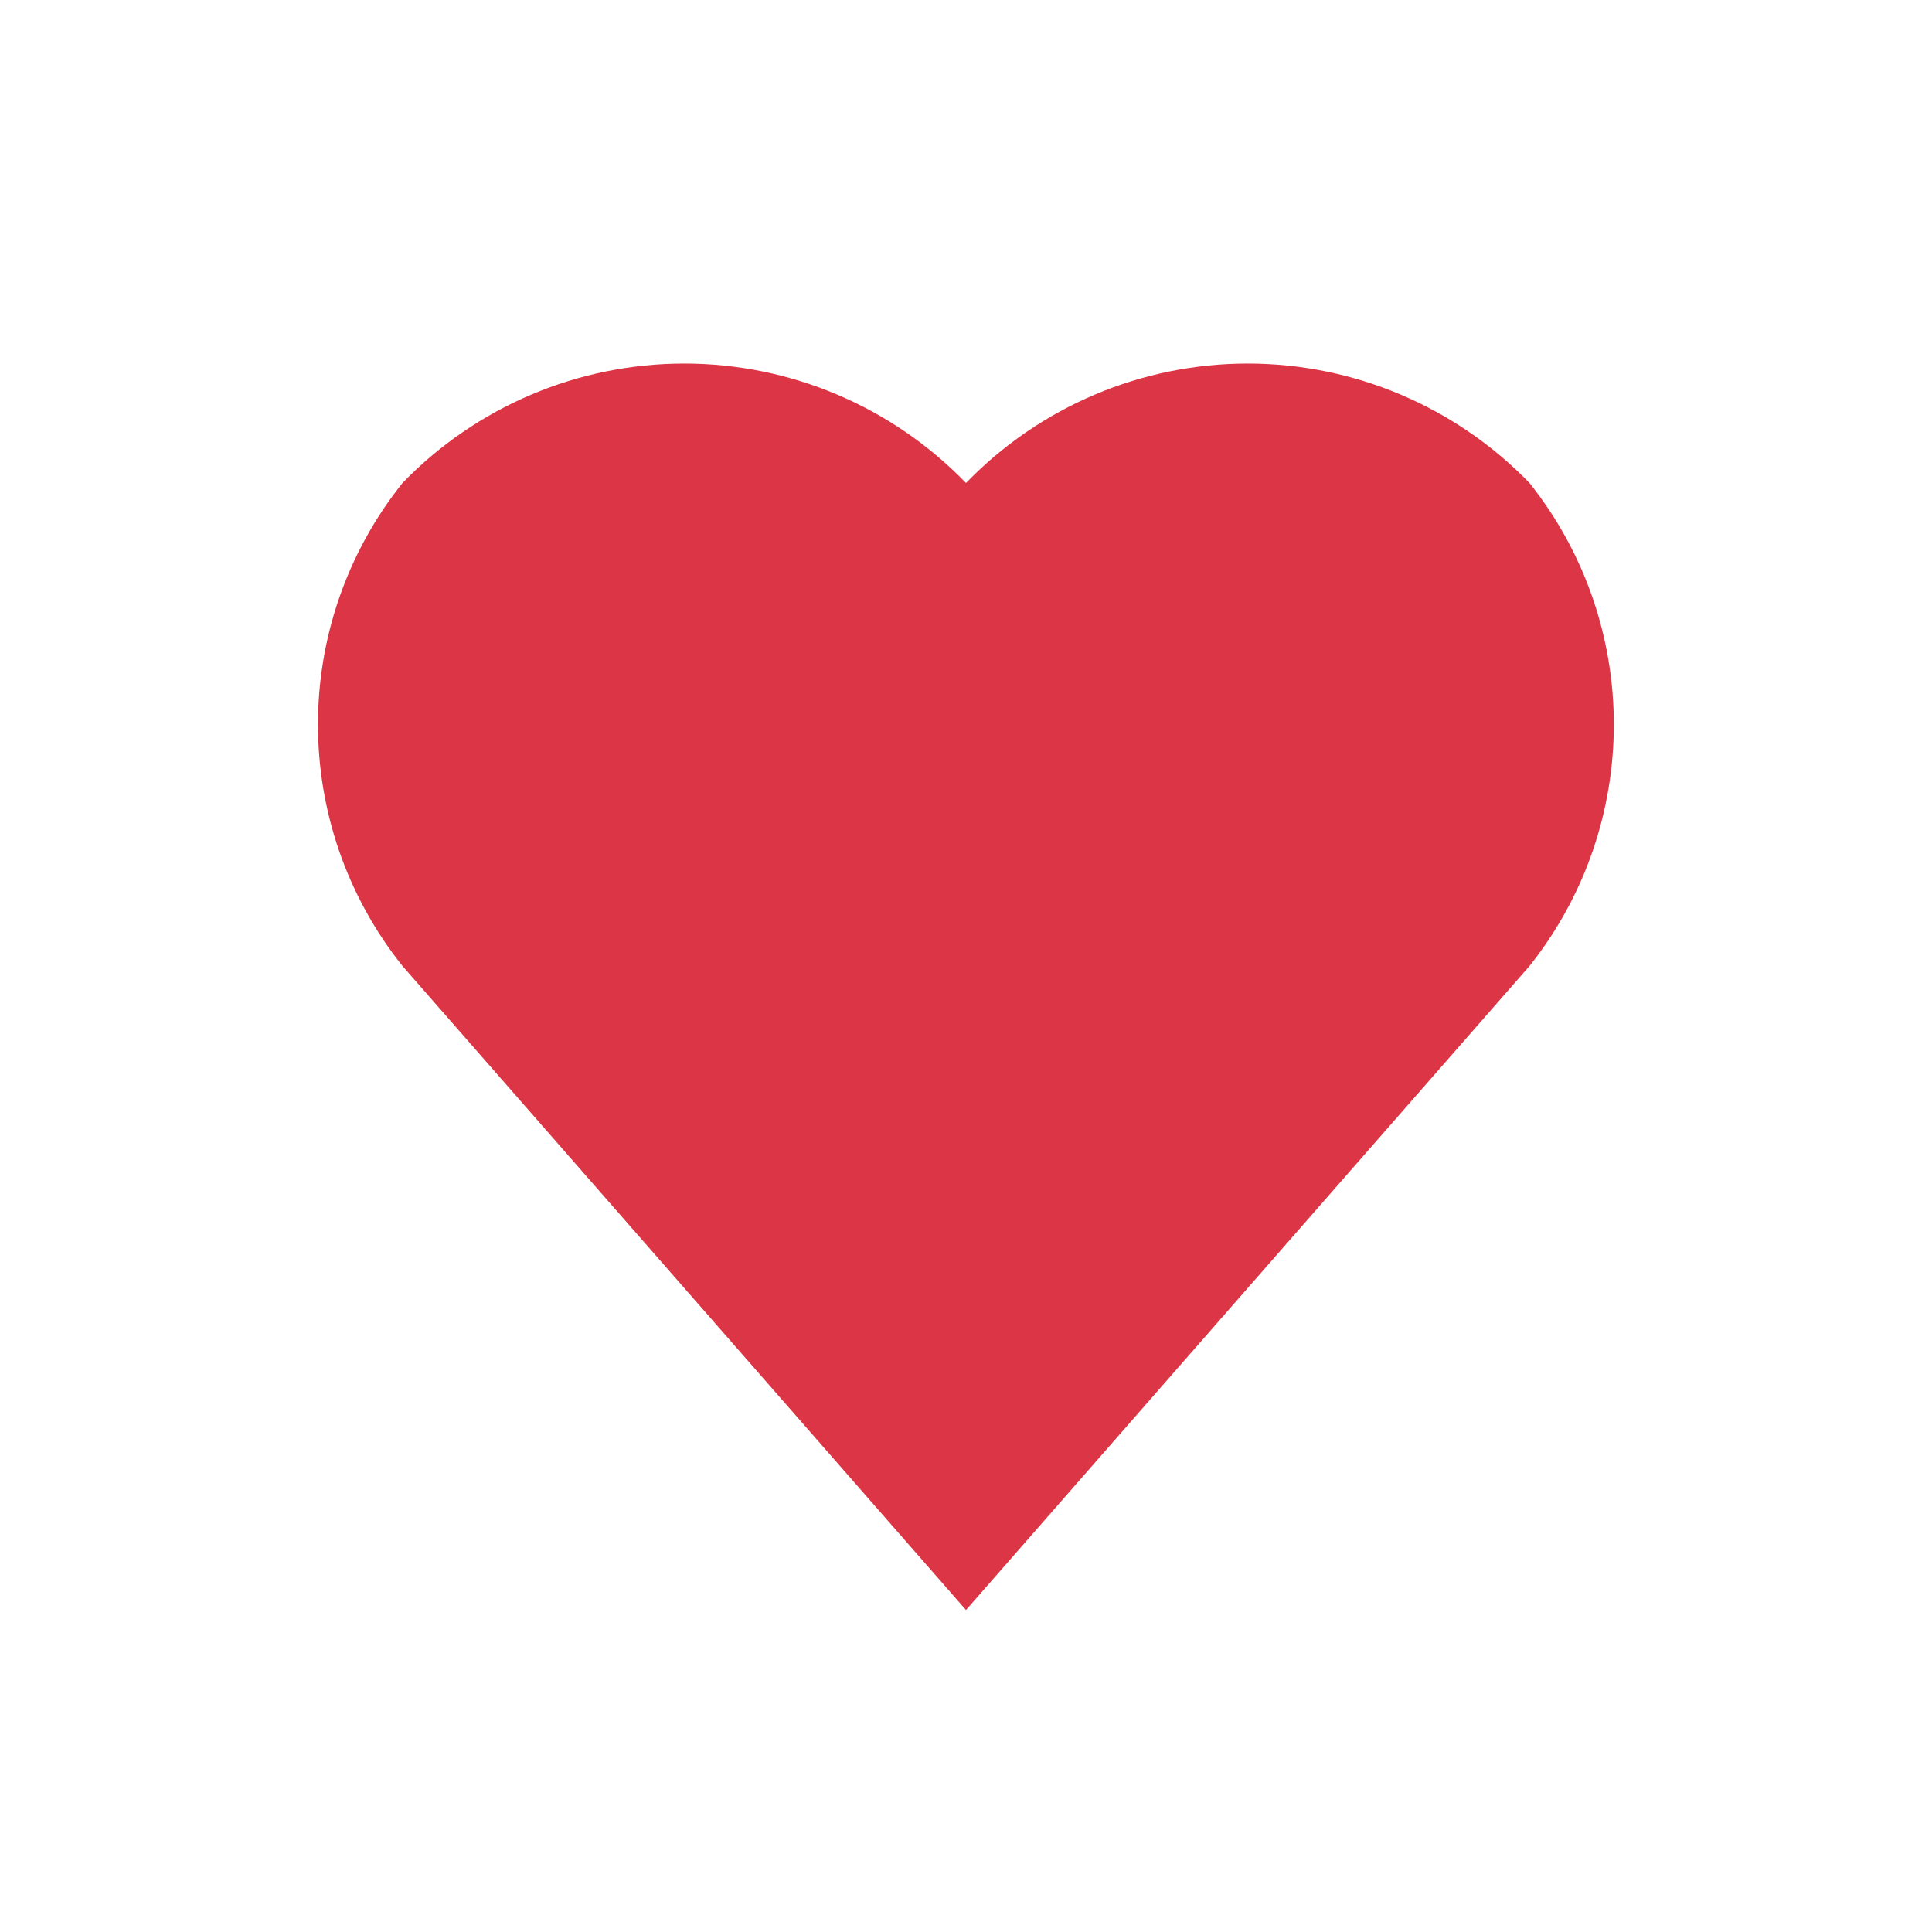
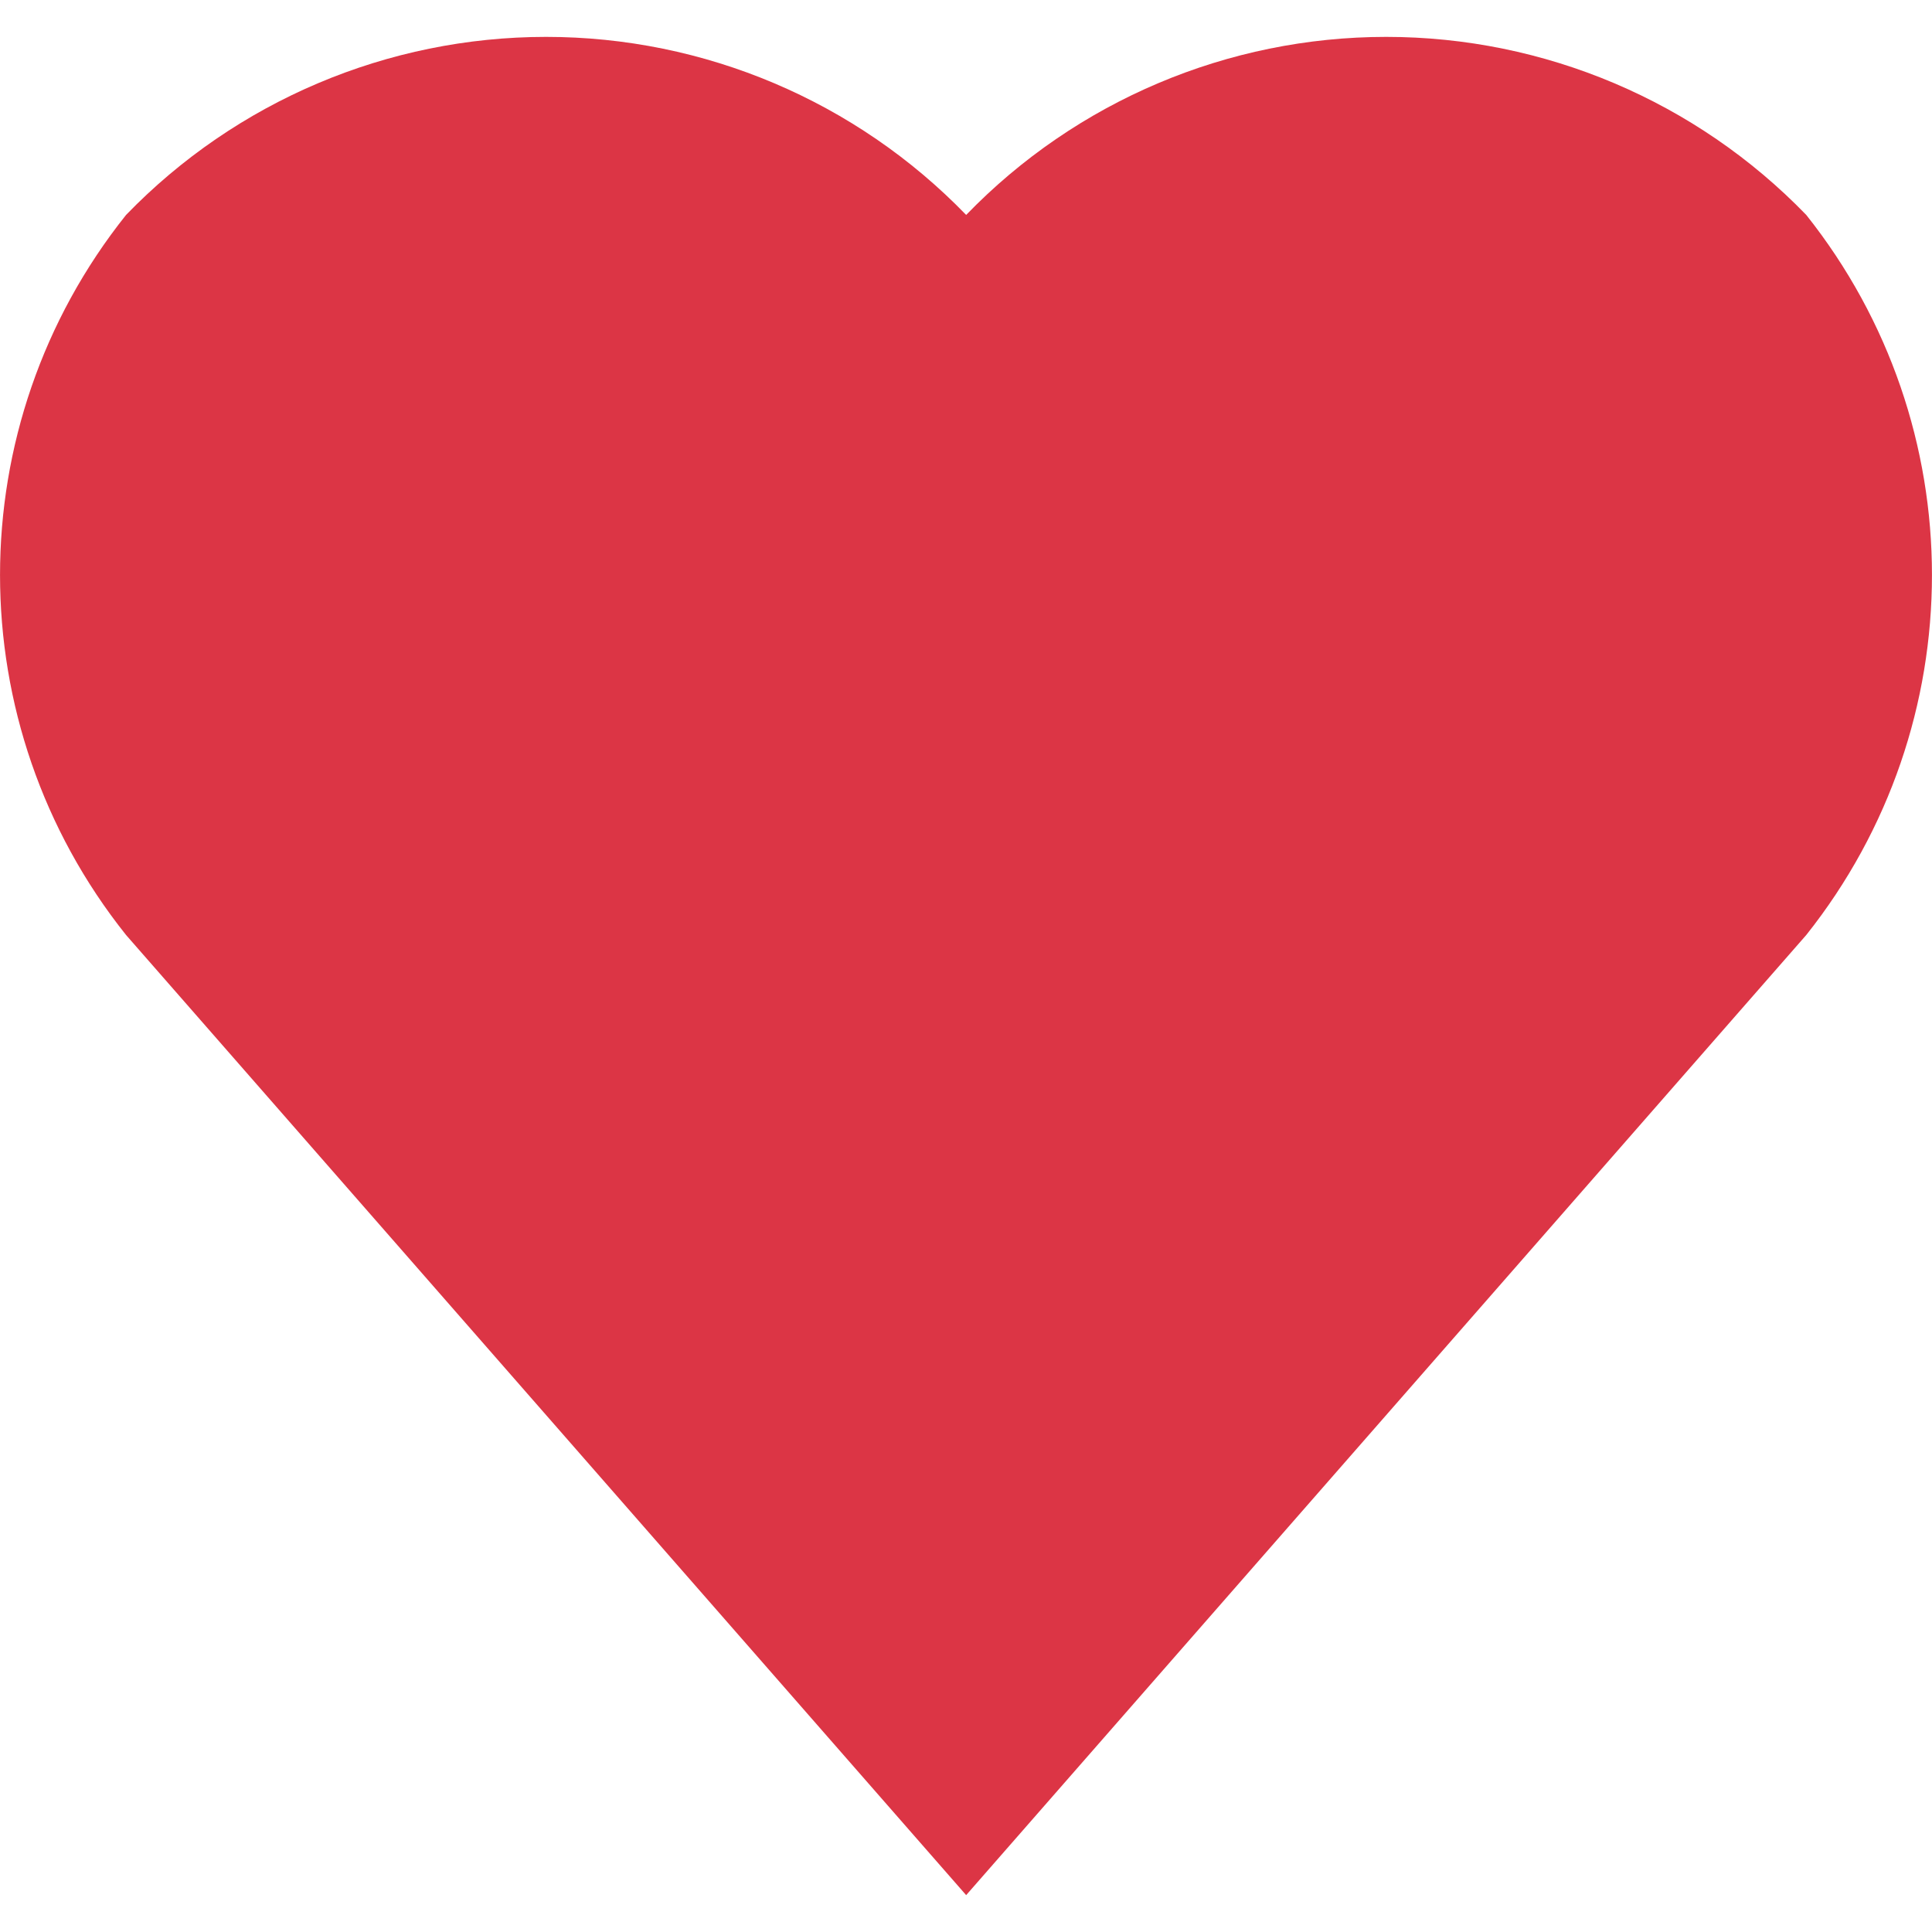
- <svg xmlns="http://www.w3.org/2000/svg" viewBox="0 0 24 24">
-   <path d="M12,20,5,12A4.81,4.81,0,0,1,5,6a4.87,4.87,0,0,1,7,0,4.87,4.87,0,0,1,7,0,4.82,4.82,0,0,1,0,6l-7,8" style="fill:#dc3545" />
+ <svg xmlns="http://www.w3.org/2000/svg" viewBox="0 0 24 24" version="1.1" id="svg584">
+   <defs id="defs588" />
+   <path d="M 12.002,23.542 1.566,11.615 a 7.171,7.171 0 0 1 0,-8.945 7.261,7.261 0 0 1 10.436,0 7.261,7.261 0 0 1 10.436,0 7.186,7.186 0 0 1 0,8.945 L 12.002,23.542" style="fill:#dc3545;stroke-width:1.491" id="path582" />
</svg>
